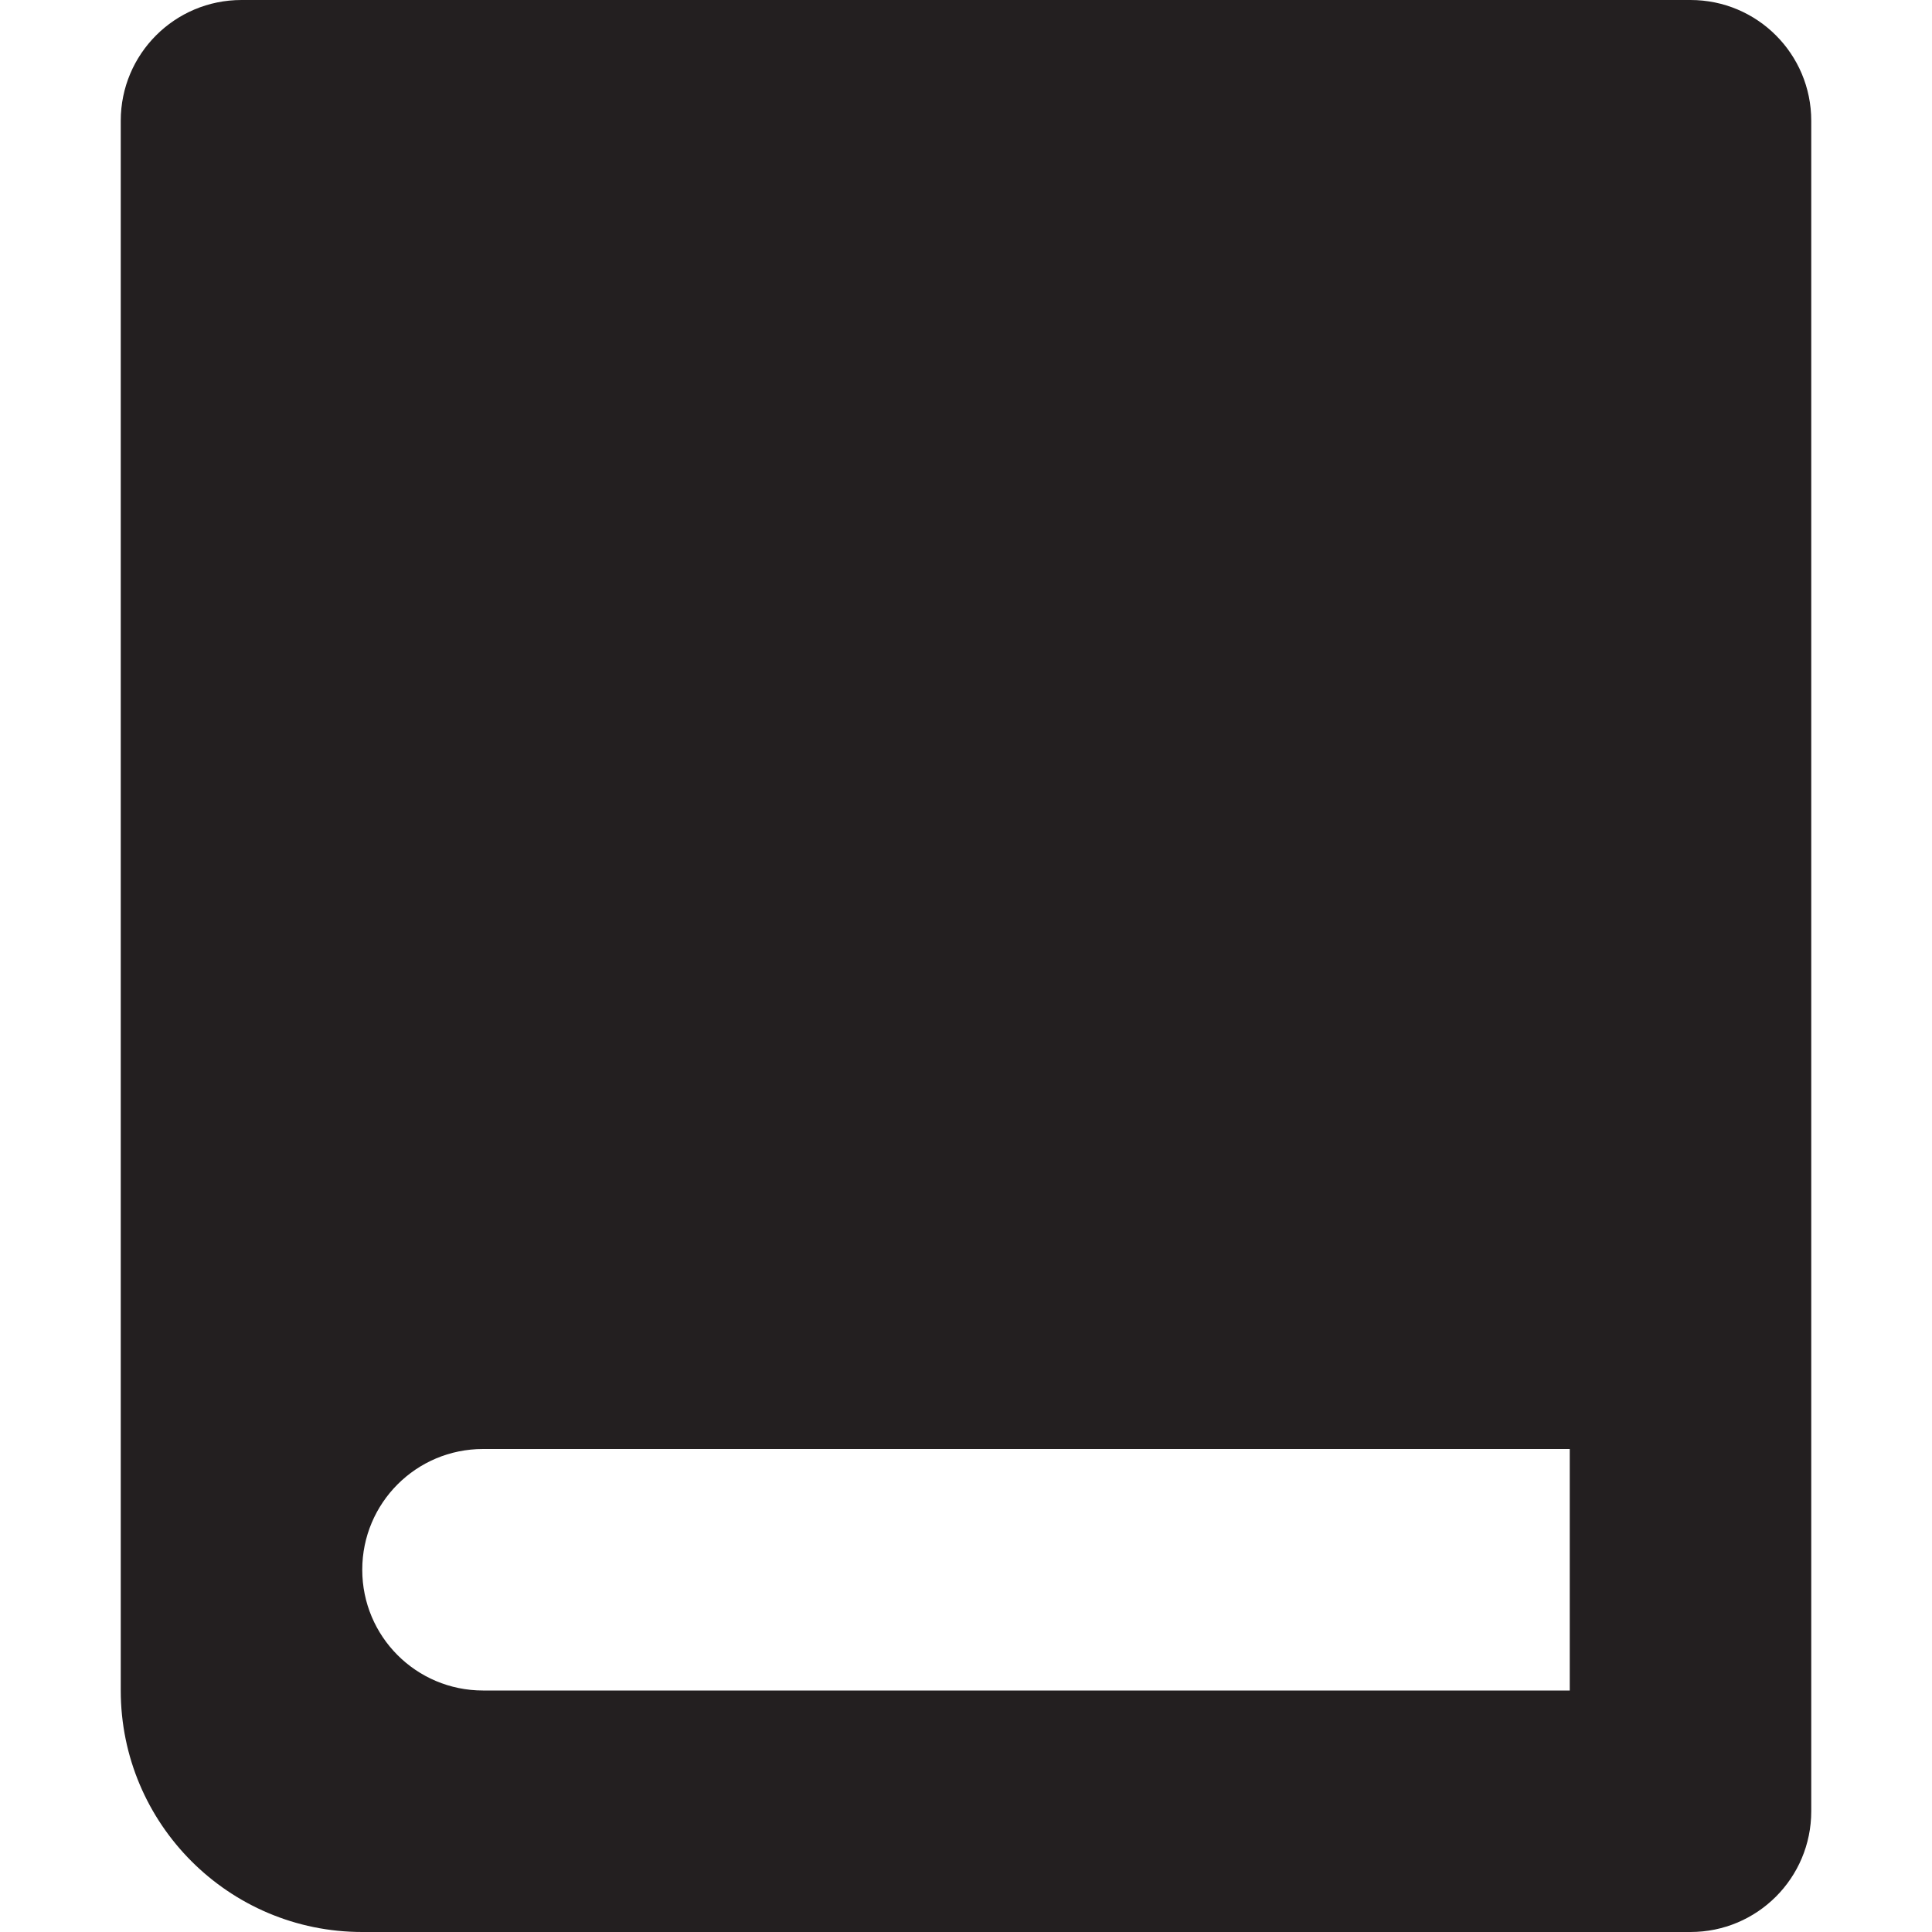
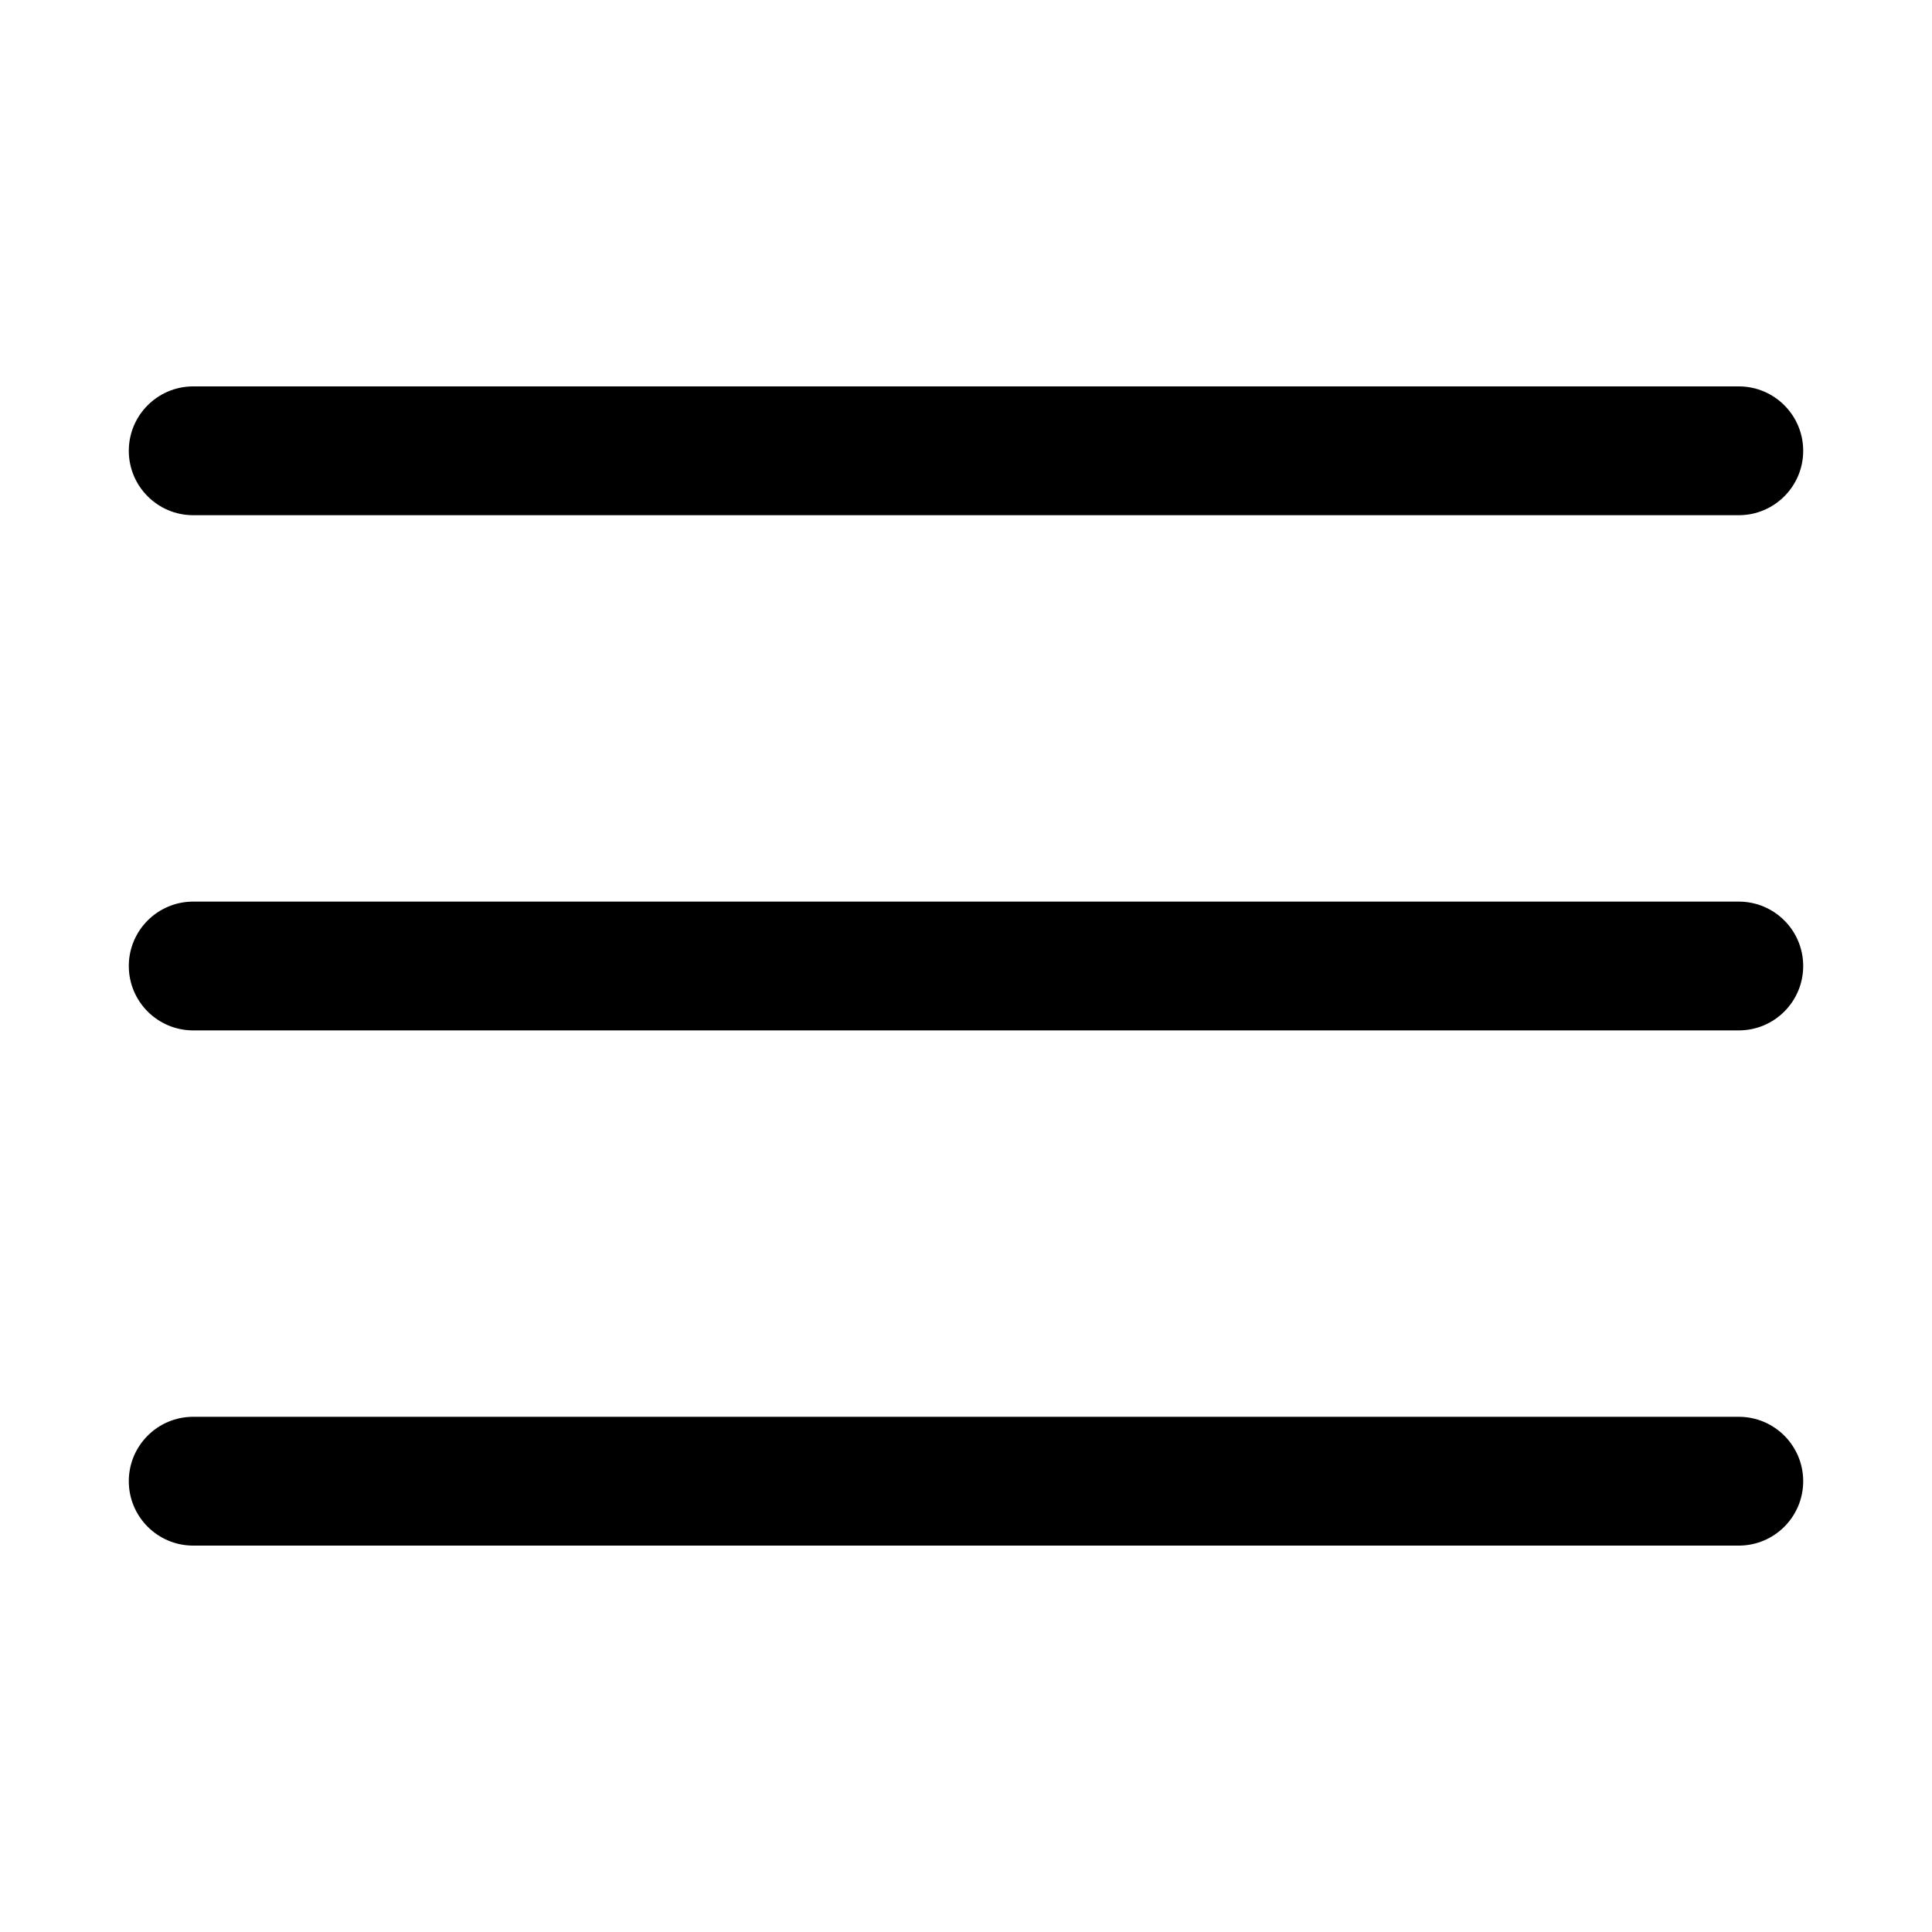
- <svg xmlns="http://www.w3.org/2000/svg" version="1.0" id="Layer_1" width="800px" height="800px" viewBox="0 0 64 64" enable-background="new 0 0 64 64" xml:space="preserve">
-   <path fill="#231F20" d="M56,0H8C5.789,0,4,1.789,4,4v52c0,4.418,3.582,8,8,8h40h4c2.211,0,4-1.789,4-4V4C60,1.789,58.211,0,56,0z   M52,56H16c-2.211,0-4-1.789-4-4s1.789-4,4-4h36V56z" />
+ <svg xmlns="http://www.w3.org/2000/svg" width="800px" height="800px" viewBox="0 0 15 15" fill="none">
+   <path fill-rule="evenodd" clip-rule="evenodd" d="M1.5 3C1.224 3 1 3.224 1 3.5C1 3.776 1.224 4 1.5 4H13.5C13.776 4 14 3.776 14 3.5C14 3.224 13.776 3 13.5 3H1.5ZM1 7.5C1 7.224 1.224 7 1.5 7H13.5C13.776 7 14 7.224 14 7.5C14 7.776 13.776 8 13.5 8H1.5C1.224 8 1 7.776 1 7.5ZM1 11.5C1 11.224 1.224 11 1.5 11H13.5C13.776 11 14 11.224 14 11.5C14 11.776 13.776 12 13.5 12H1.5C1.224 12 1 11.776 1 11.5Z" fill="#000000" />
</svg>
